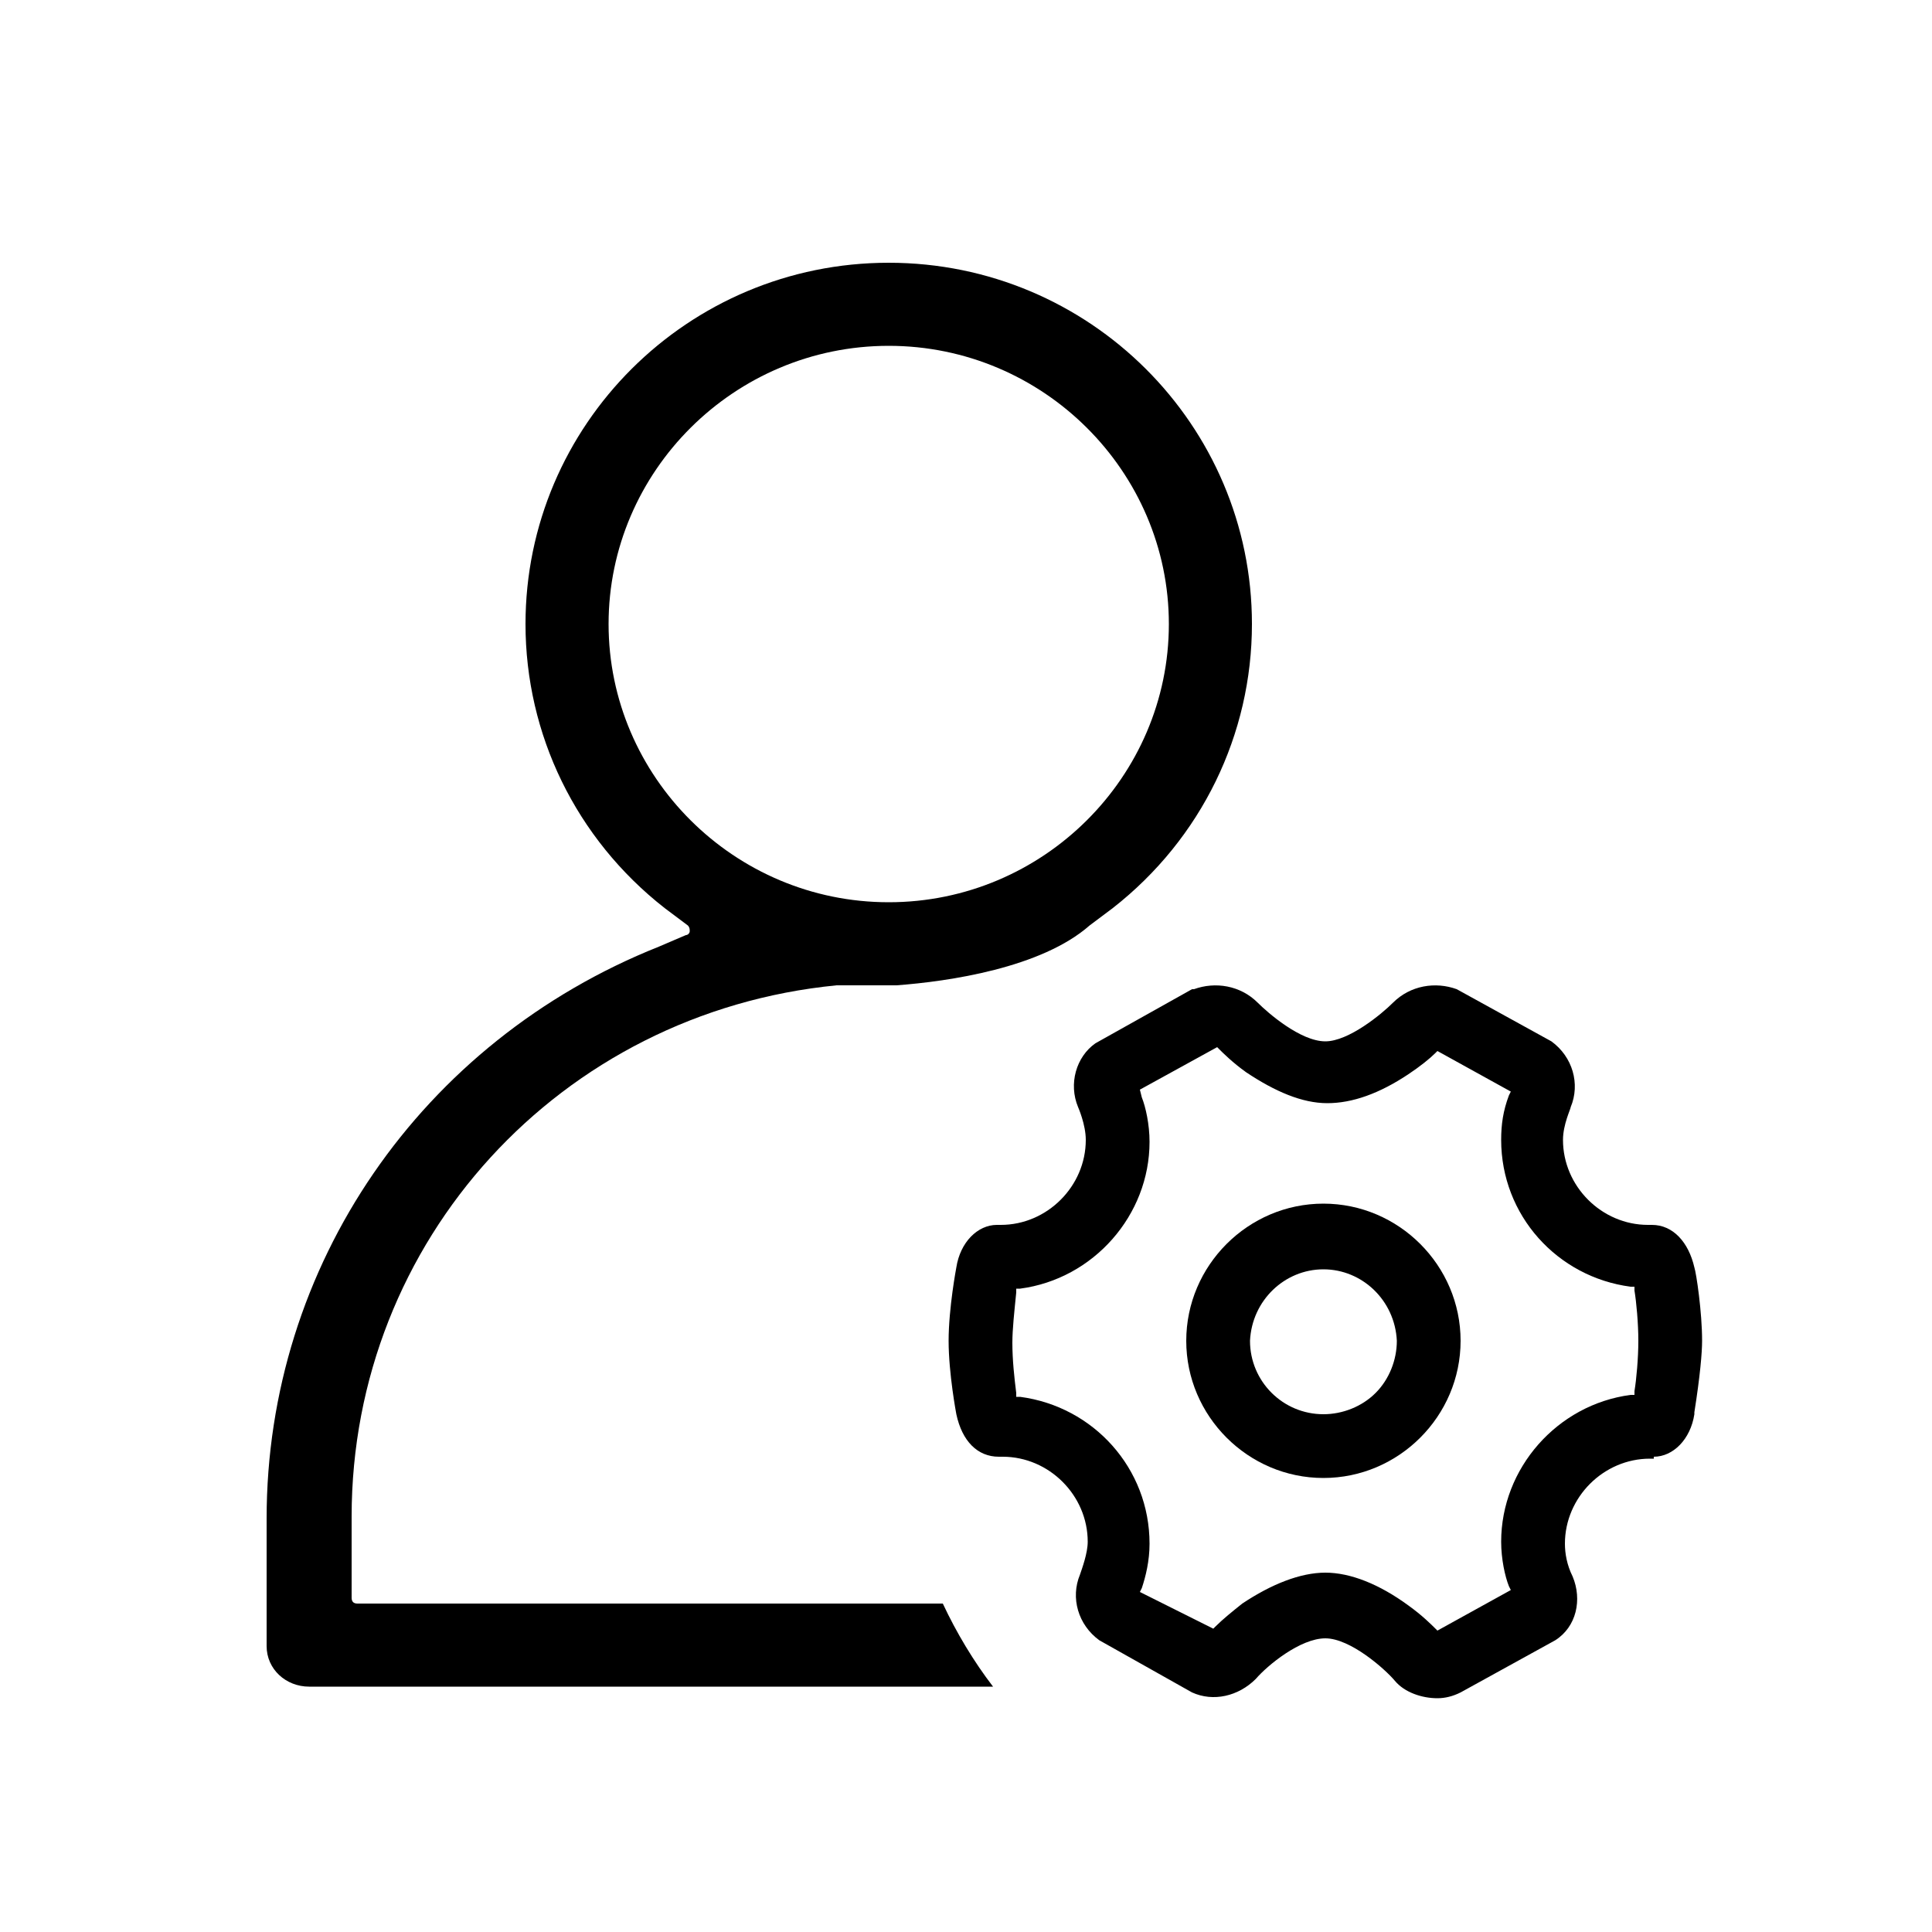
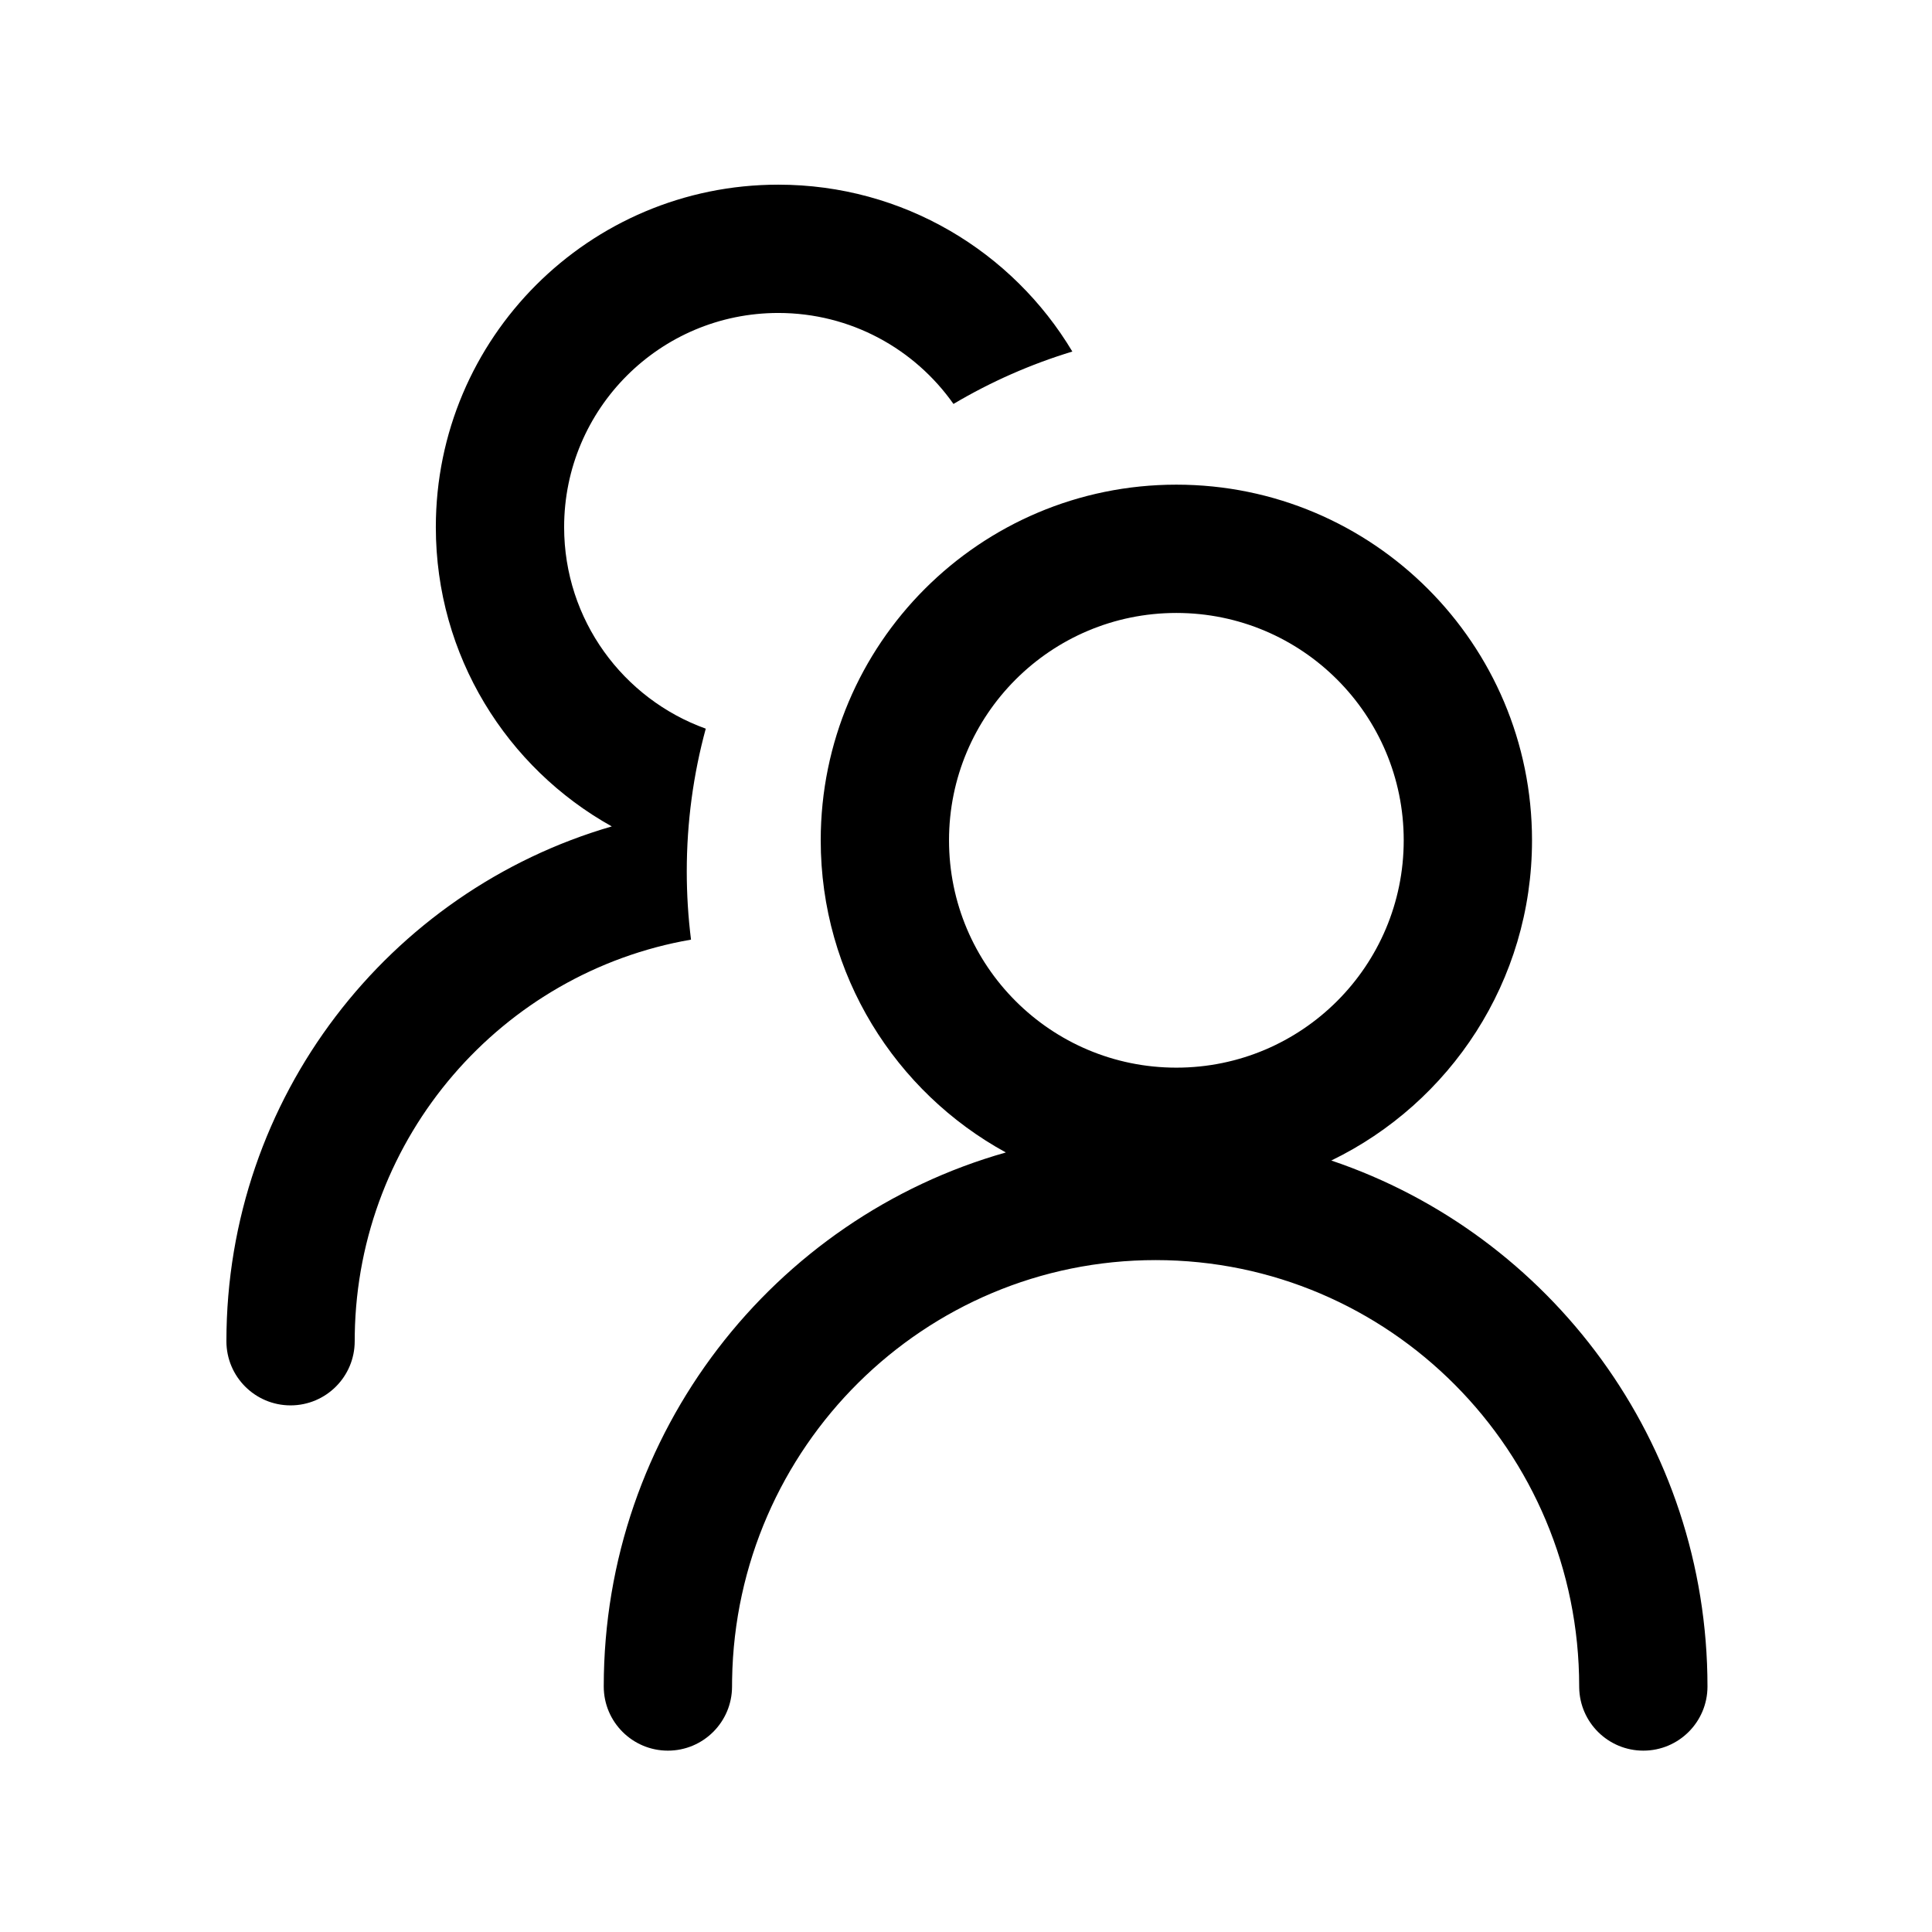
- <svg xmlns="http://www.w3.org/2000/svg" t="1681887799910" class="icon" viewBox="0 0 1024 1024" version="1.1" p-id="10551" width="200" height="200">
-   <path d="M701.44 637.952c-39.936 0-72.704 32.768-72.704 72.704 0 39.936 32.768 72.704 72.704 72.704 39.936 0 72.704-32.768 72.704-72.704 0-39.936-32.768-72.704-72.704-72.704z m27.648 100.352c-7.168 7.168-17.408 11.264-27.648 11.264-21.504 0-38.912-17.408-38.912-38.912 1.024-21.504 18.432-37.888 38.912-37.888s37.888 16.384 38.912 37.888c0 10.24-4.096 20.48-11.264 27.648z" p-id="10552" />
-   <path d="M876.544 772.096c10.24 0 19.456-9.216 21.504-22.528v-1.024c3.072-19.456 4.096-31.744 4.096-37.888 0-15.36-3.072-35.84-4.096-38.912-3.072-13.312-11.264-22.528-22.528-22.528h-2.048c-24.576 0-45.056-20.48-45.056-45.056 0-8.192 4.096-16.384 4.096-17.408 5.12-12.288 1.024-26.624-10.24-34.816l-50.176-27.648c-11.264-4.096-24.576-2.048-33.792 7.168-6.144 6.144-23.552 20.48-35.84 20.48-13.312 0-30.72-15.36-35.84-20.48-9.216-9.216-22.528-11.264-33.792-7.168h-1.024l-51.2 28.672c-10.24 7.168-14.336 21.504-9.216 33.792 0 0 4.096 9.216 4.096 17.408 0 24.576-20.48 45.056-45.056 45.056h-2.048c-10.24 0-19.456 9.216-21.504 22.528 0 0-4.096 21.504-4.096 38.912 0 17.408 4.096 38.912 4.096 38.912 3.072 14.336 11.264 22.528 22.528 22.528h2.048c24.576 0 45.056 20.48 45.056 45.056 0 6.144-3.072 14.336-4.096 17.408-5.12 12.288-1.024 26.624 10.24 34.816l49.152 27.648c11.264 5.12 24.576 2.048 33.792-7.168 6.144-7.168 23.552-21.504 36.864-21.504 13.312 0 31.744 16.384 36.864 22.528 5.12 6.144 14.336 9.216 22.528 9.216 4.096 0 8.192-1.024 12.288-3.072l50.176-27.648c11.264-7.168 14.336-21.504 9.216-33.792-3.072-6.144-4.096-12.288-4.096-17.408 0-24.576 20.48-45.056 45.056-45.056h2.048z m-10.24-34.816v2.048h-2.048c-38.912 5.12-68.608 38.912-68.608 77.824 0 9.216 2.048 18.432 4.096 23.552l1.024 2.048-38.912 21.504-1.024-1.024c-2.048-2.048-7.168-7.168-14.336-12.288-15.36-11.264-30.72-17.408-44.032-17.408-13.312 0-28.672 6.144-44.032 16.384-5.12 4.096-10.24 8.192-14.336 12.288l-1.024 1.024-38.912-19.456 1.024-2.048c2.048-6.144 4.096-14.336 4.096-23.552 0-39.936-29.696-72.704-68.608-77.824h-2.048v-2.048c-1.024-8.192-2.048-17.408-2.048-26.624 0-7.168 1.024-16.384 2.048-26.624v-2.048h2.048c38.912-5.12 68.608-38.912 68.608-77.824 0-9.216-2.048-18.432-4.096-23.552l-1.024-4.096 40.96-22.528 1.024 1.024c2.048 2.048 7.168 7.168 14.336 12.288 15.36 10.24 29.696 16.384 43.008 16.384 13.312 0 27.648-5.12 43.008-15.36 6.144-4.096 11.264-8.192 14.336-11.264l1.024-1.024 38.912 21.504-1.024 2.048c-3.072 8.192-4.096 15.36-4.096 23.552 0 39.936 29.696 72.704 68.608 77.824h2.048v2.048c1.024 6.144 2.048 17.408 2.048 26.624s-1.024 20.48-2.048 26.624z" p-id="10553" />
-   <path d="M663.552 330.752c0-105.472-86.016-191.488-192.512-191.488S278.528 225.28 278.528 330.752c0 58.368 26.624 113.664 73.728 150.528l12.288 9.216c1.024 1.024 1.024 2.048 1.024 3.072s-1.024 2.048-2.048 2.048l-14.336 6.144c-125.952 50.176-207.872 168.96-207.872 303.104v67.584c0 12.288 10.24 21.504 22.528 21.504h362.496c-10.24-13.312-19.456-28.672-26.624-44.032H189.44c-2.048 0-3.072-1.024-3.072-3.072V803.84c0-146.432 110.592-267.264 257.024-281.6h31.744c27.648-2.048 76.8-9.216 102.4-31.744l12.288-9.216c47.104-36.864 73.728-92.16 73.728-150.528zM471.04 478.208c-81.92 0-148.48-66.56-148.48-147.456s66.56-147.456 148.48-147.456 148.48 66.56 148.48 147.456-66.56 147.456-148.48 147.456z" p-id="10554" />
+ <svg xmlns="http://www.w3.org/2000/svg" t="1684217766493" class="icon" viewBox="0 0 1024 1024" version="1.1" p-id="4396" width="200" height="200">
+   <path d="M623.5 256.878c104.106 0 188.5 84.394 188.5 188.5 0 74.668-43.415 139.197-106.38 169.719C821.53 654.185 905 764.258 905 893.877c0 18.778-15.222 34-34 34-18.59 0-33.695-14.919-33.995-33.437l-0.005-0.562c0-124.86-100.556-226-224.5-226-122.704 0-222.487 99.127-224.47 222.261l-0.03 3.739c0 18.777-15.222 34-34 34s-34-15.223-34-34c0-134.688 90.126-248.271 213.121-283.046C474.649 578.83 435 516.734 435 445.378c0-104.106 84.394-188.5 188.5-188.5z m-211-159c66.226 0 124.167 35.47 155.864 88.447a286.793 286.793 0 0 0-63.006 27.775c-20.536-29.166-54.471-48.222-92.858-48.222-62.684 0-113.5 50.815-113.5 113.5 0 49.195 31.299 91.08 75.07 106.829-6.568 24.108-10.07 49.481-10.07 75.67 0 12.244 0.765 24.309 2.25 36.15-100.078 17.31-176.524 104.145-178.221 209.278l-0.029 3.573c0 18.777-15.222 34-34 34s-34-15.223-34-34c0-129.408 86.26-238.634 204.261-272.864-55.631-31-93.261-90.423-93.261-158.636 0-100.24 81.26-181.5 181.5-181.5z m211 227c-66.55 0-120.5 53.95-120.5 120.5s53.95 120.5 120.5 120.5 120.5-53.95 120.5-120.5-53.95-120.5-120.5-120.5z" p-id="4397" />
</svg>
